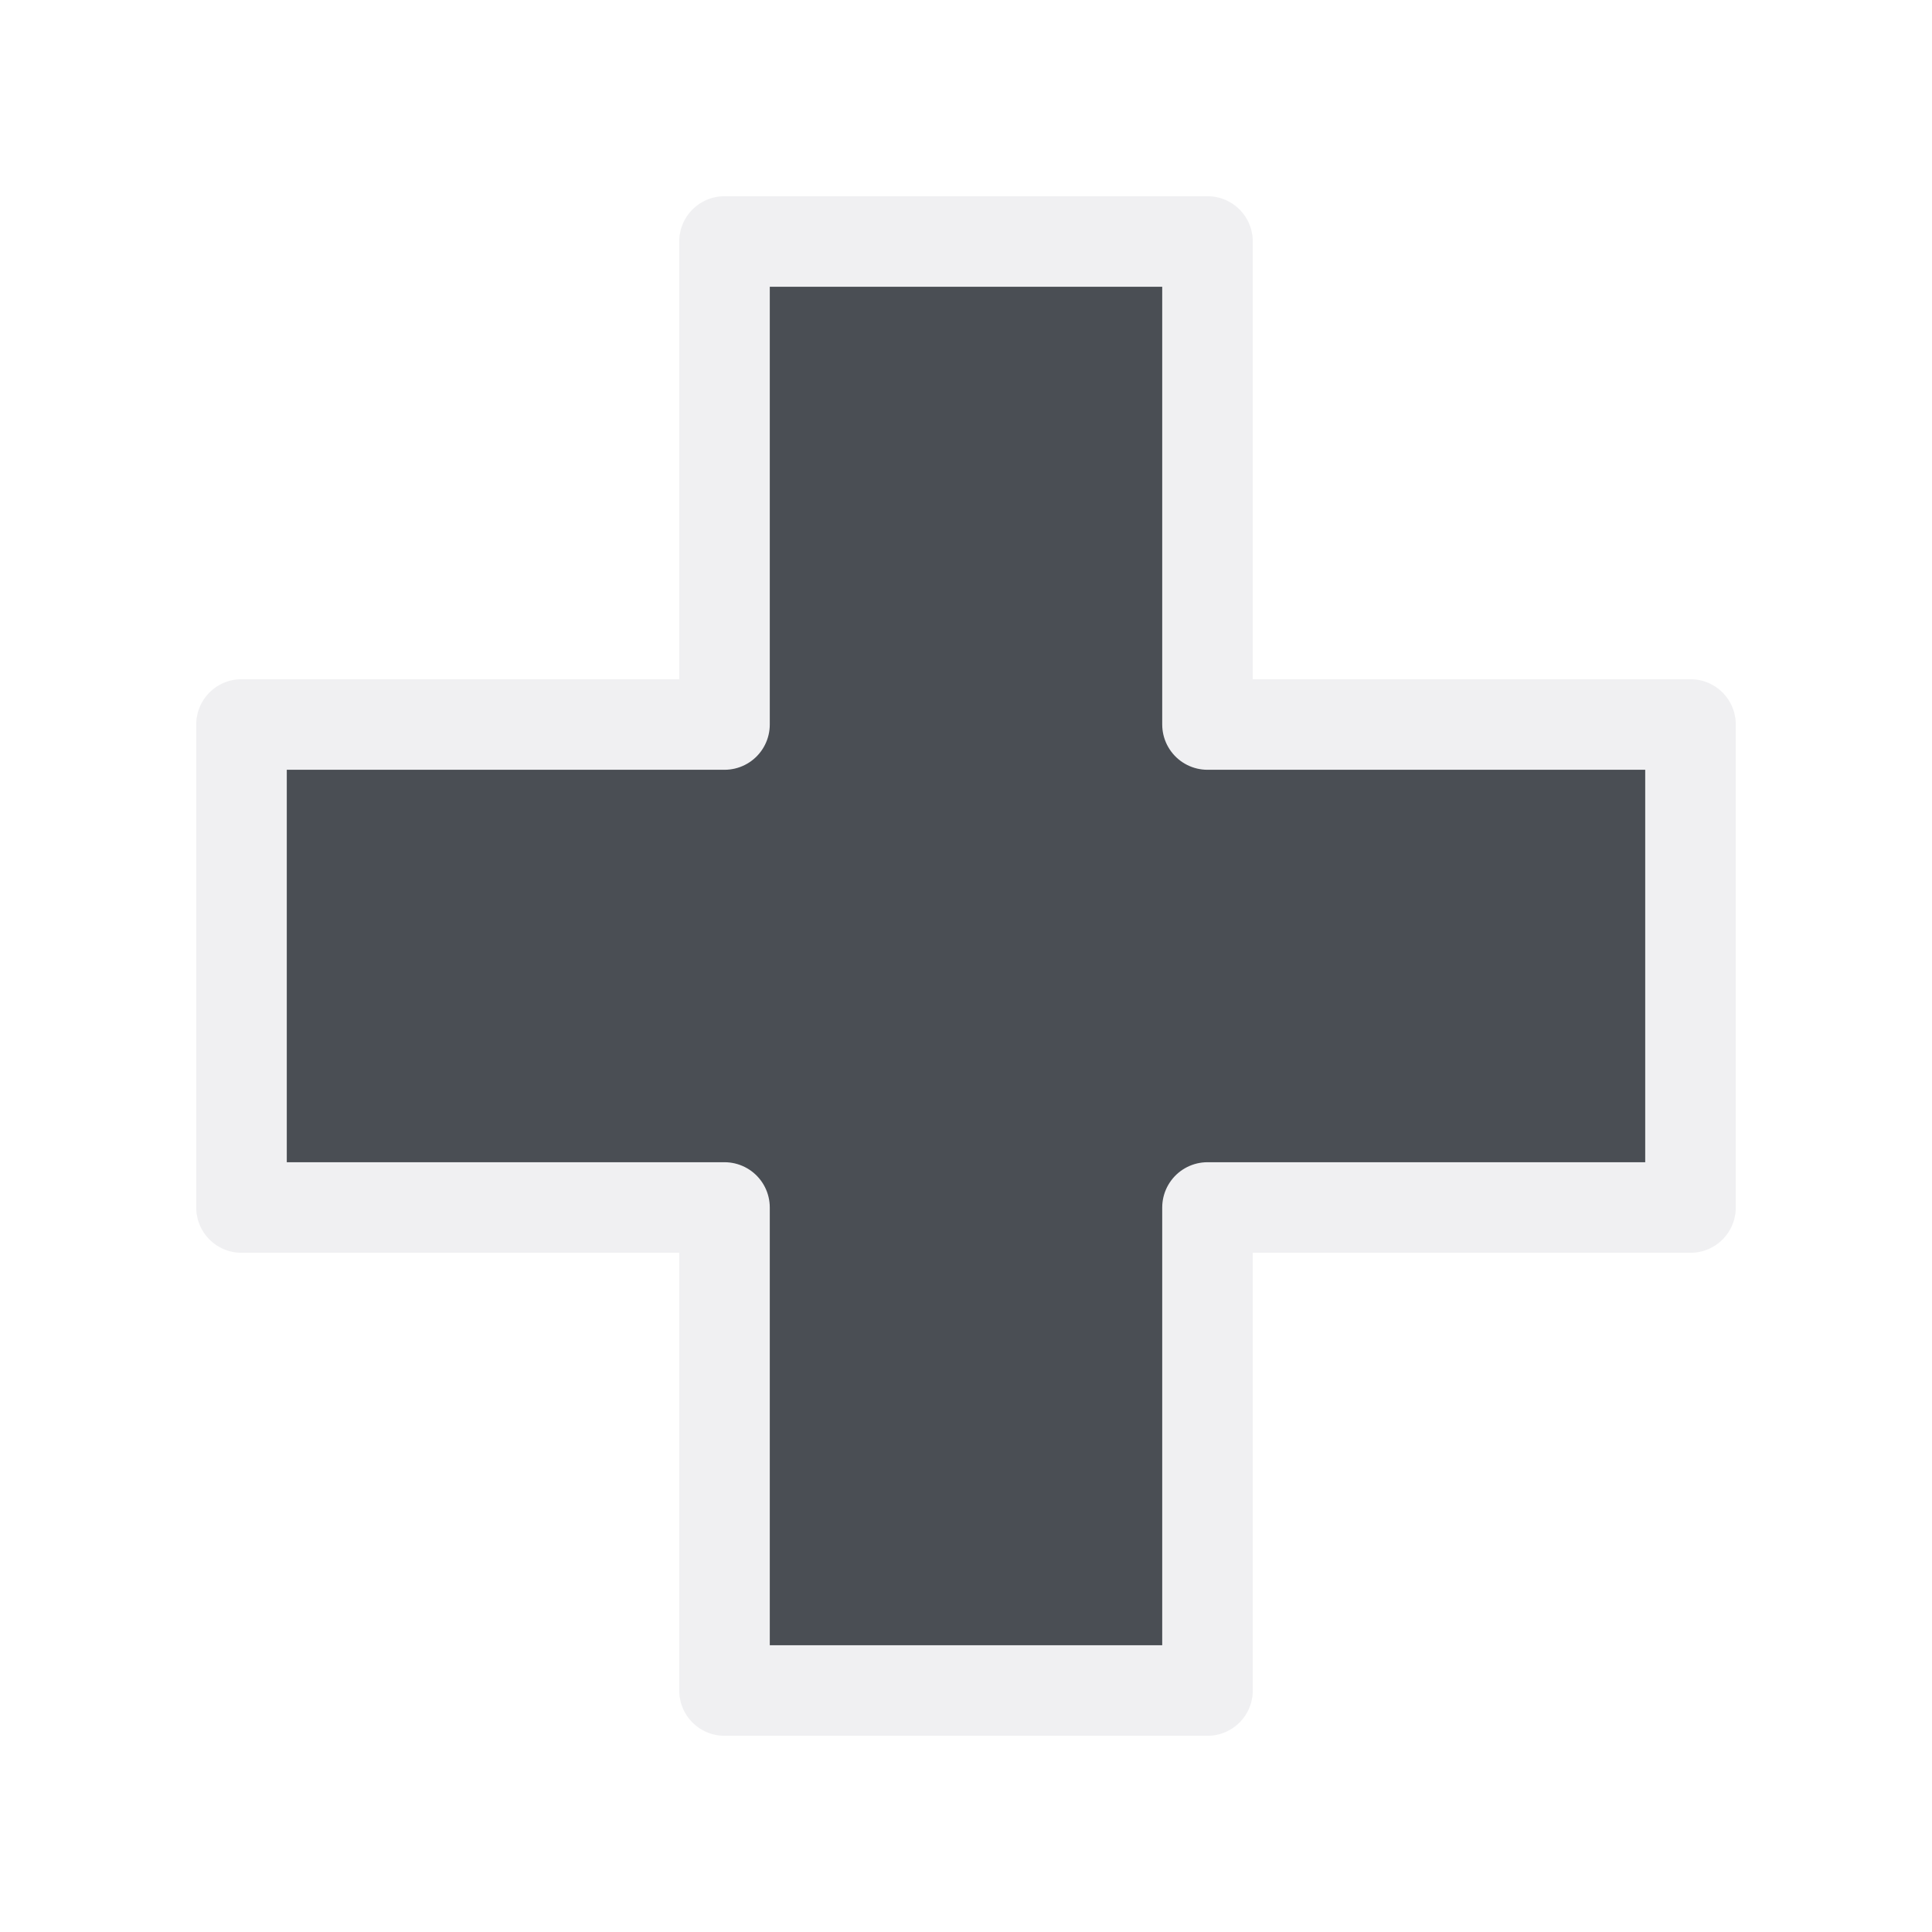
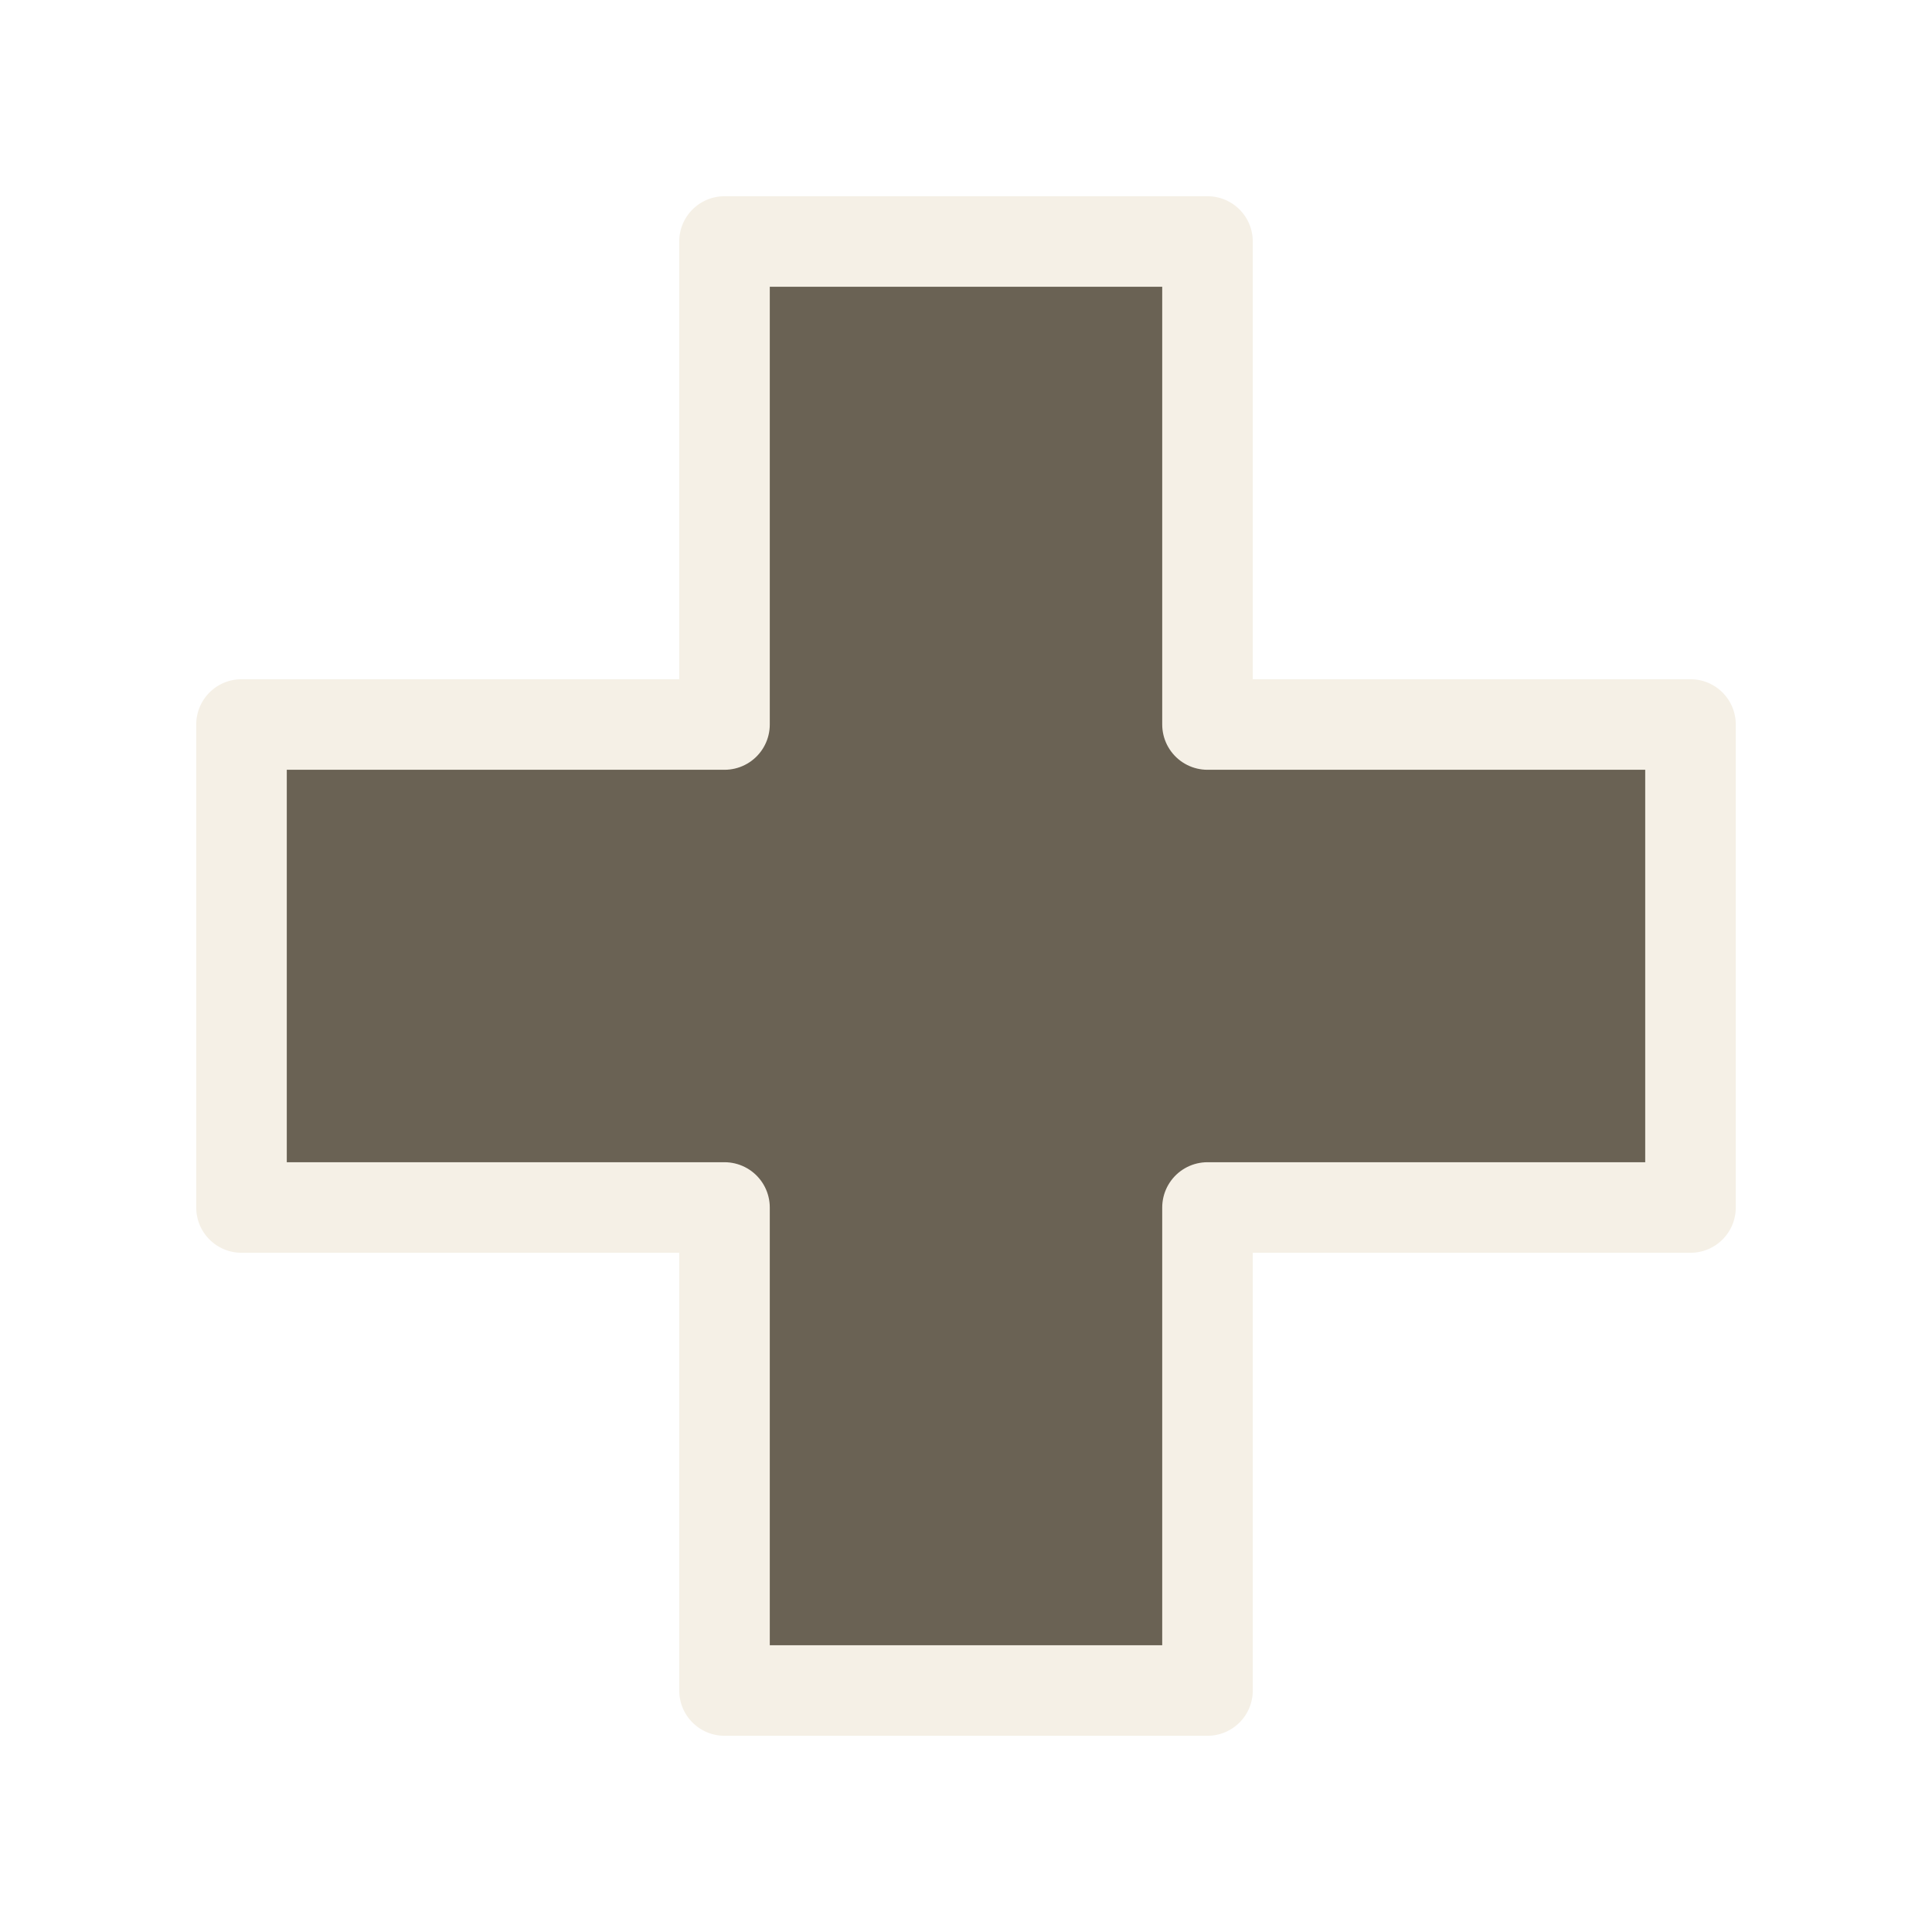
<svg xmlns="http://www.w3.org/2000/svg" width="64" height="64" viewBox="0 0 64 64">
-   <g fill="none" stroke="#f0f0f2" stroke-width="3" stroke-linecap="round" stroke-linejoin="round">
-     <path d="M24 8h16v16h16v16H40v16H24V40H8V24h16z" fill="#4a4e54" />
+   <g fill="none" stroke="#f5f0e6" stroke-width="3" stroke-linecap="round" stroke-linejoin="round">
+     <path d="M24 8h16v16h16v16H40v16H24V40H8V24h16z" fill="#6a6254" />
  </g>
</svg>
